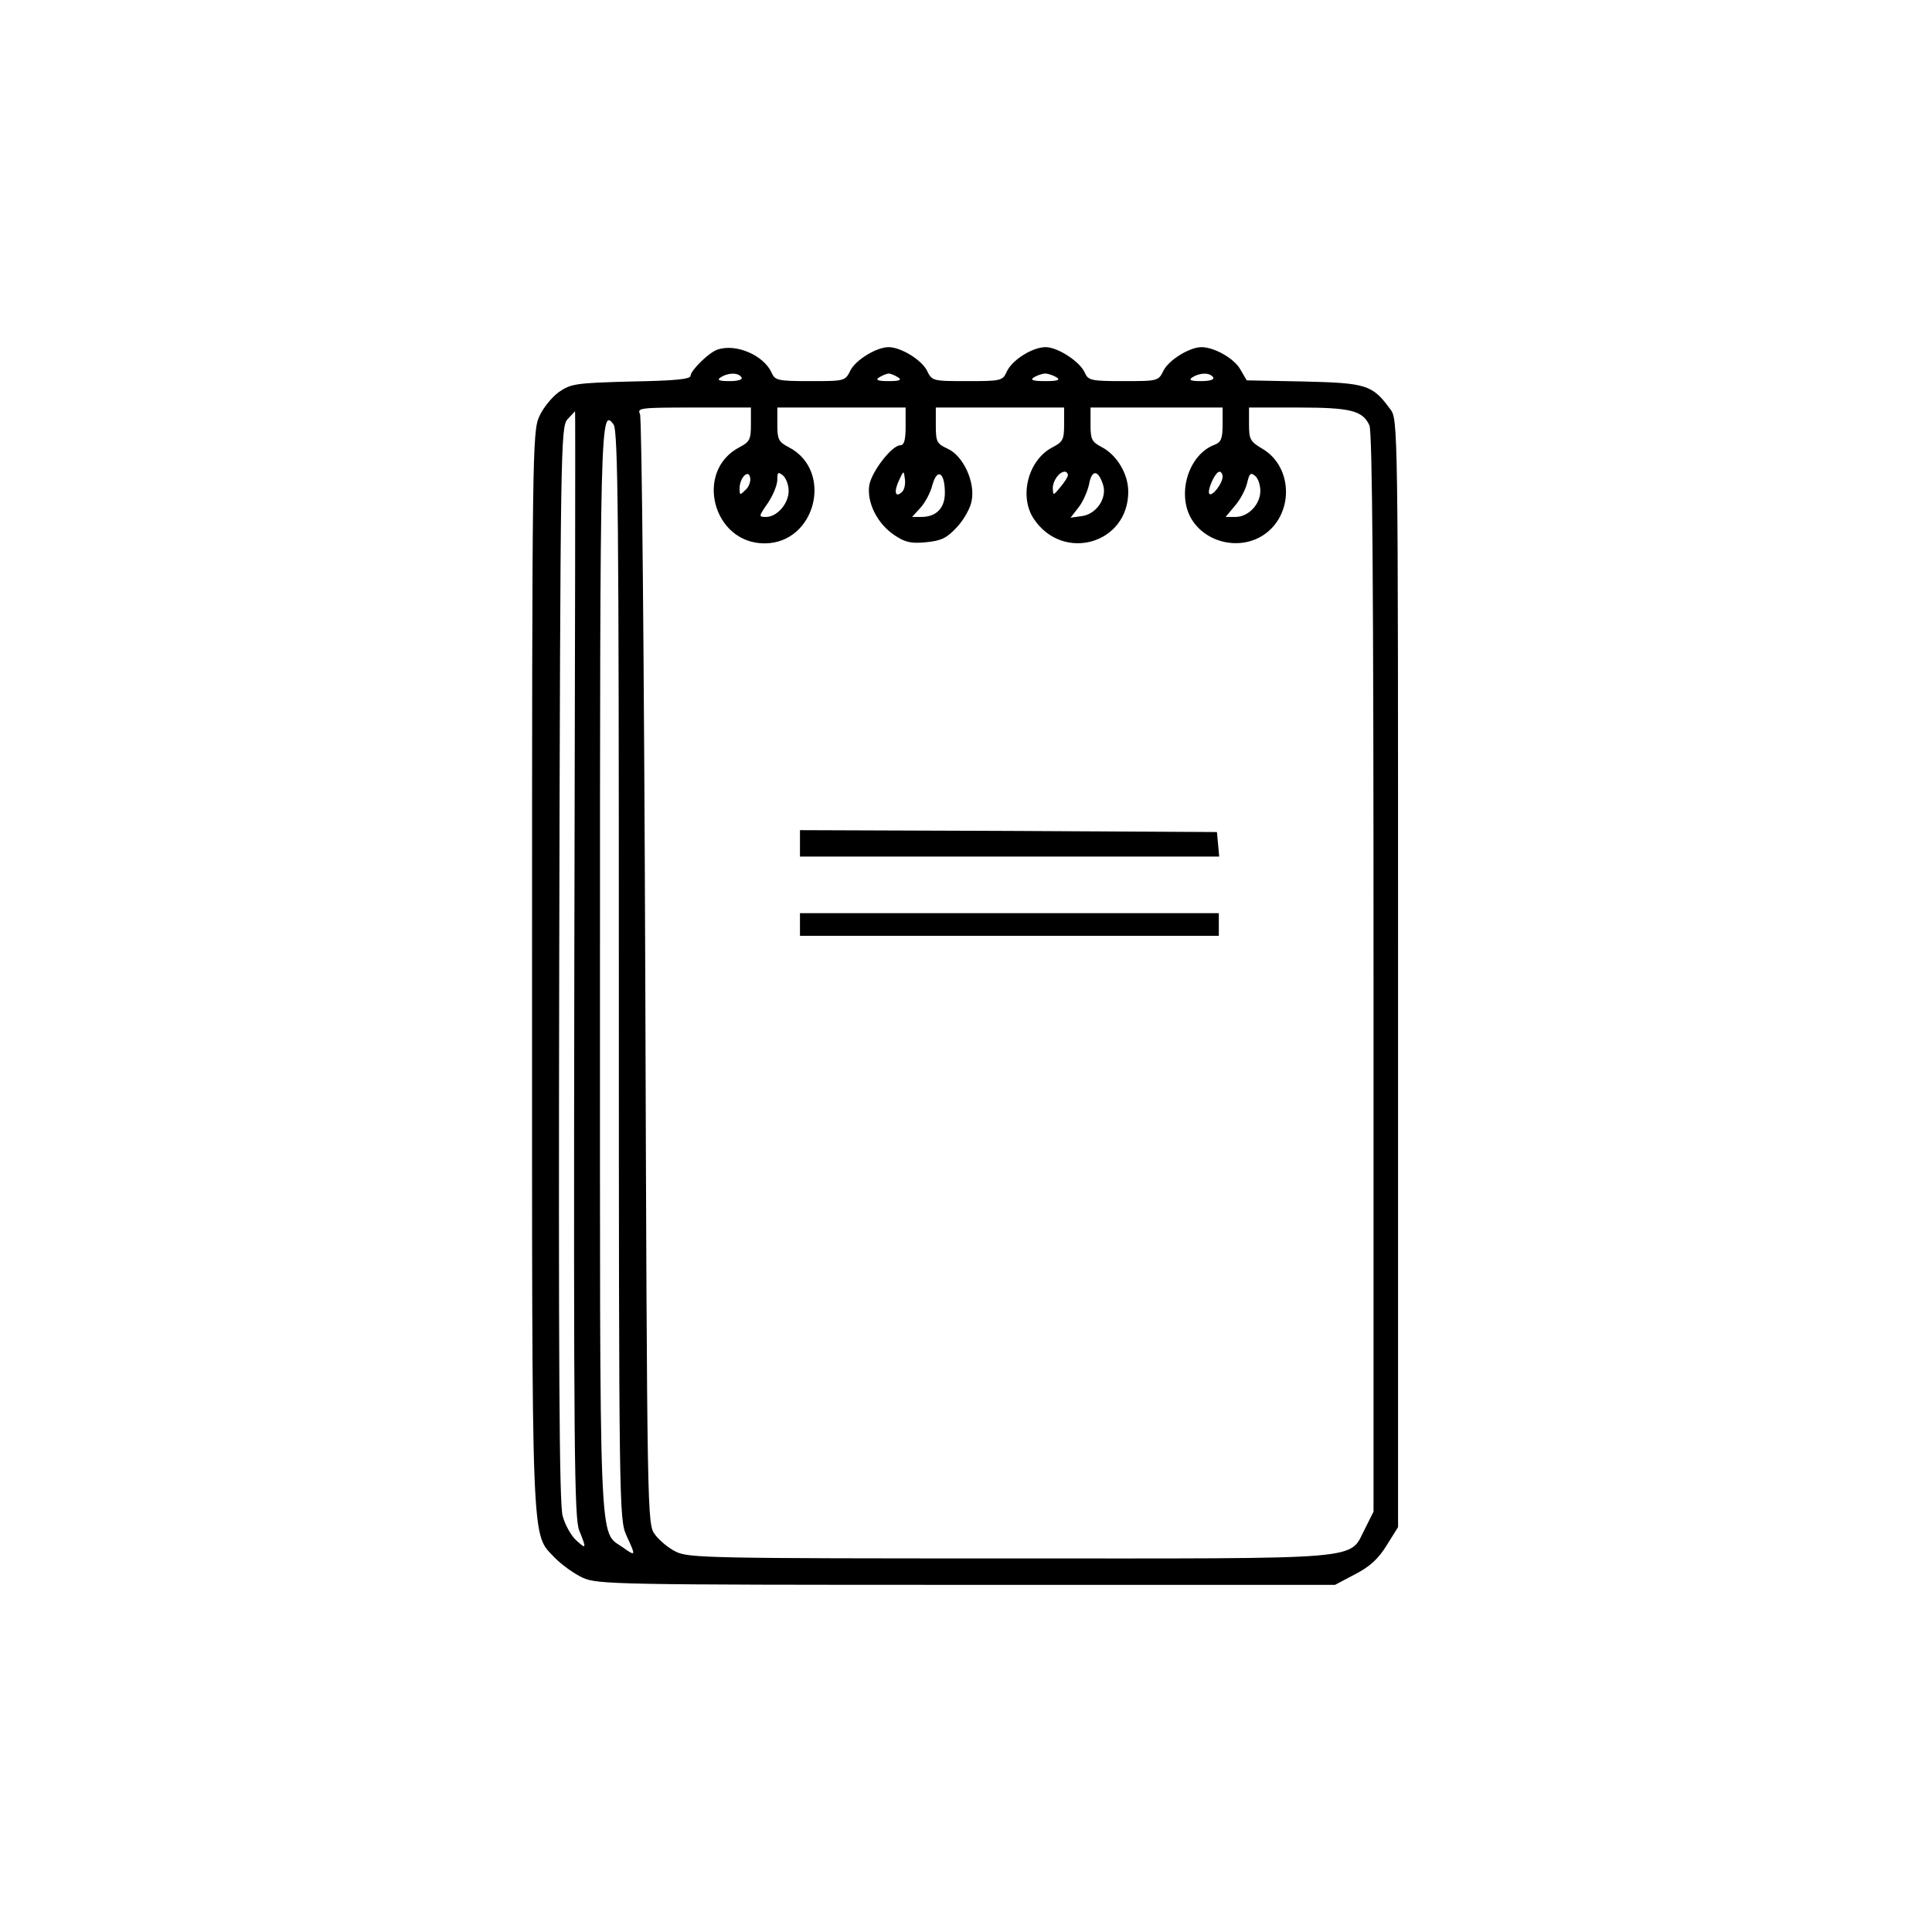
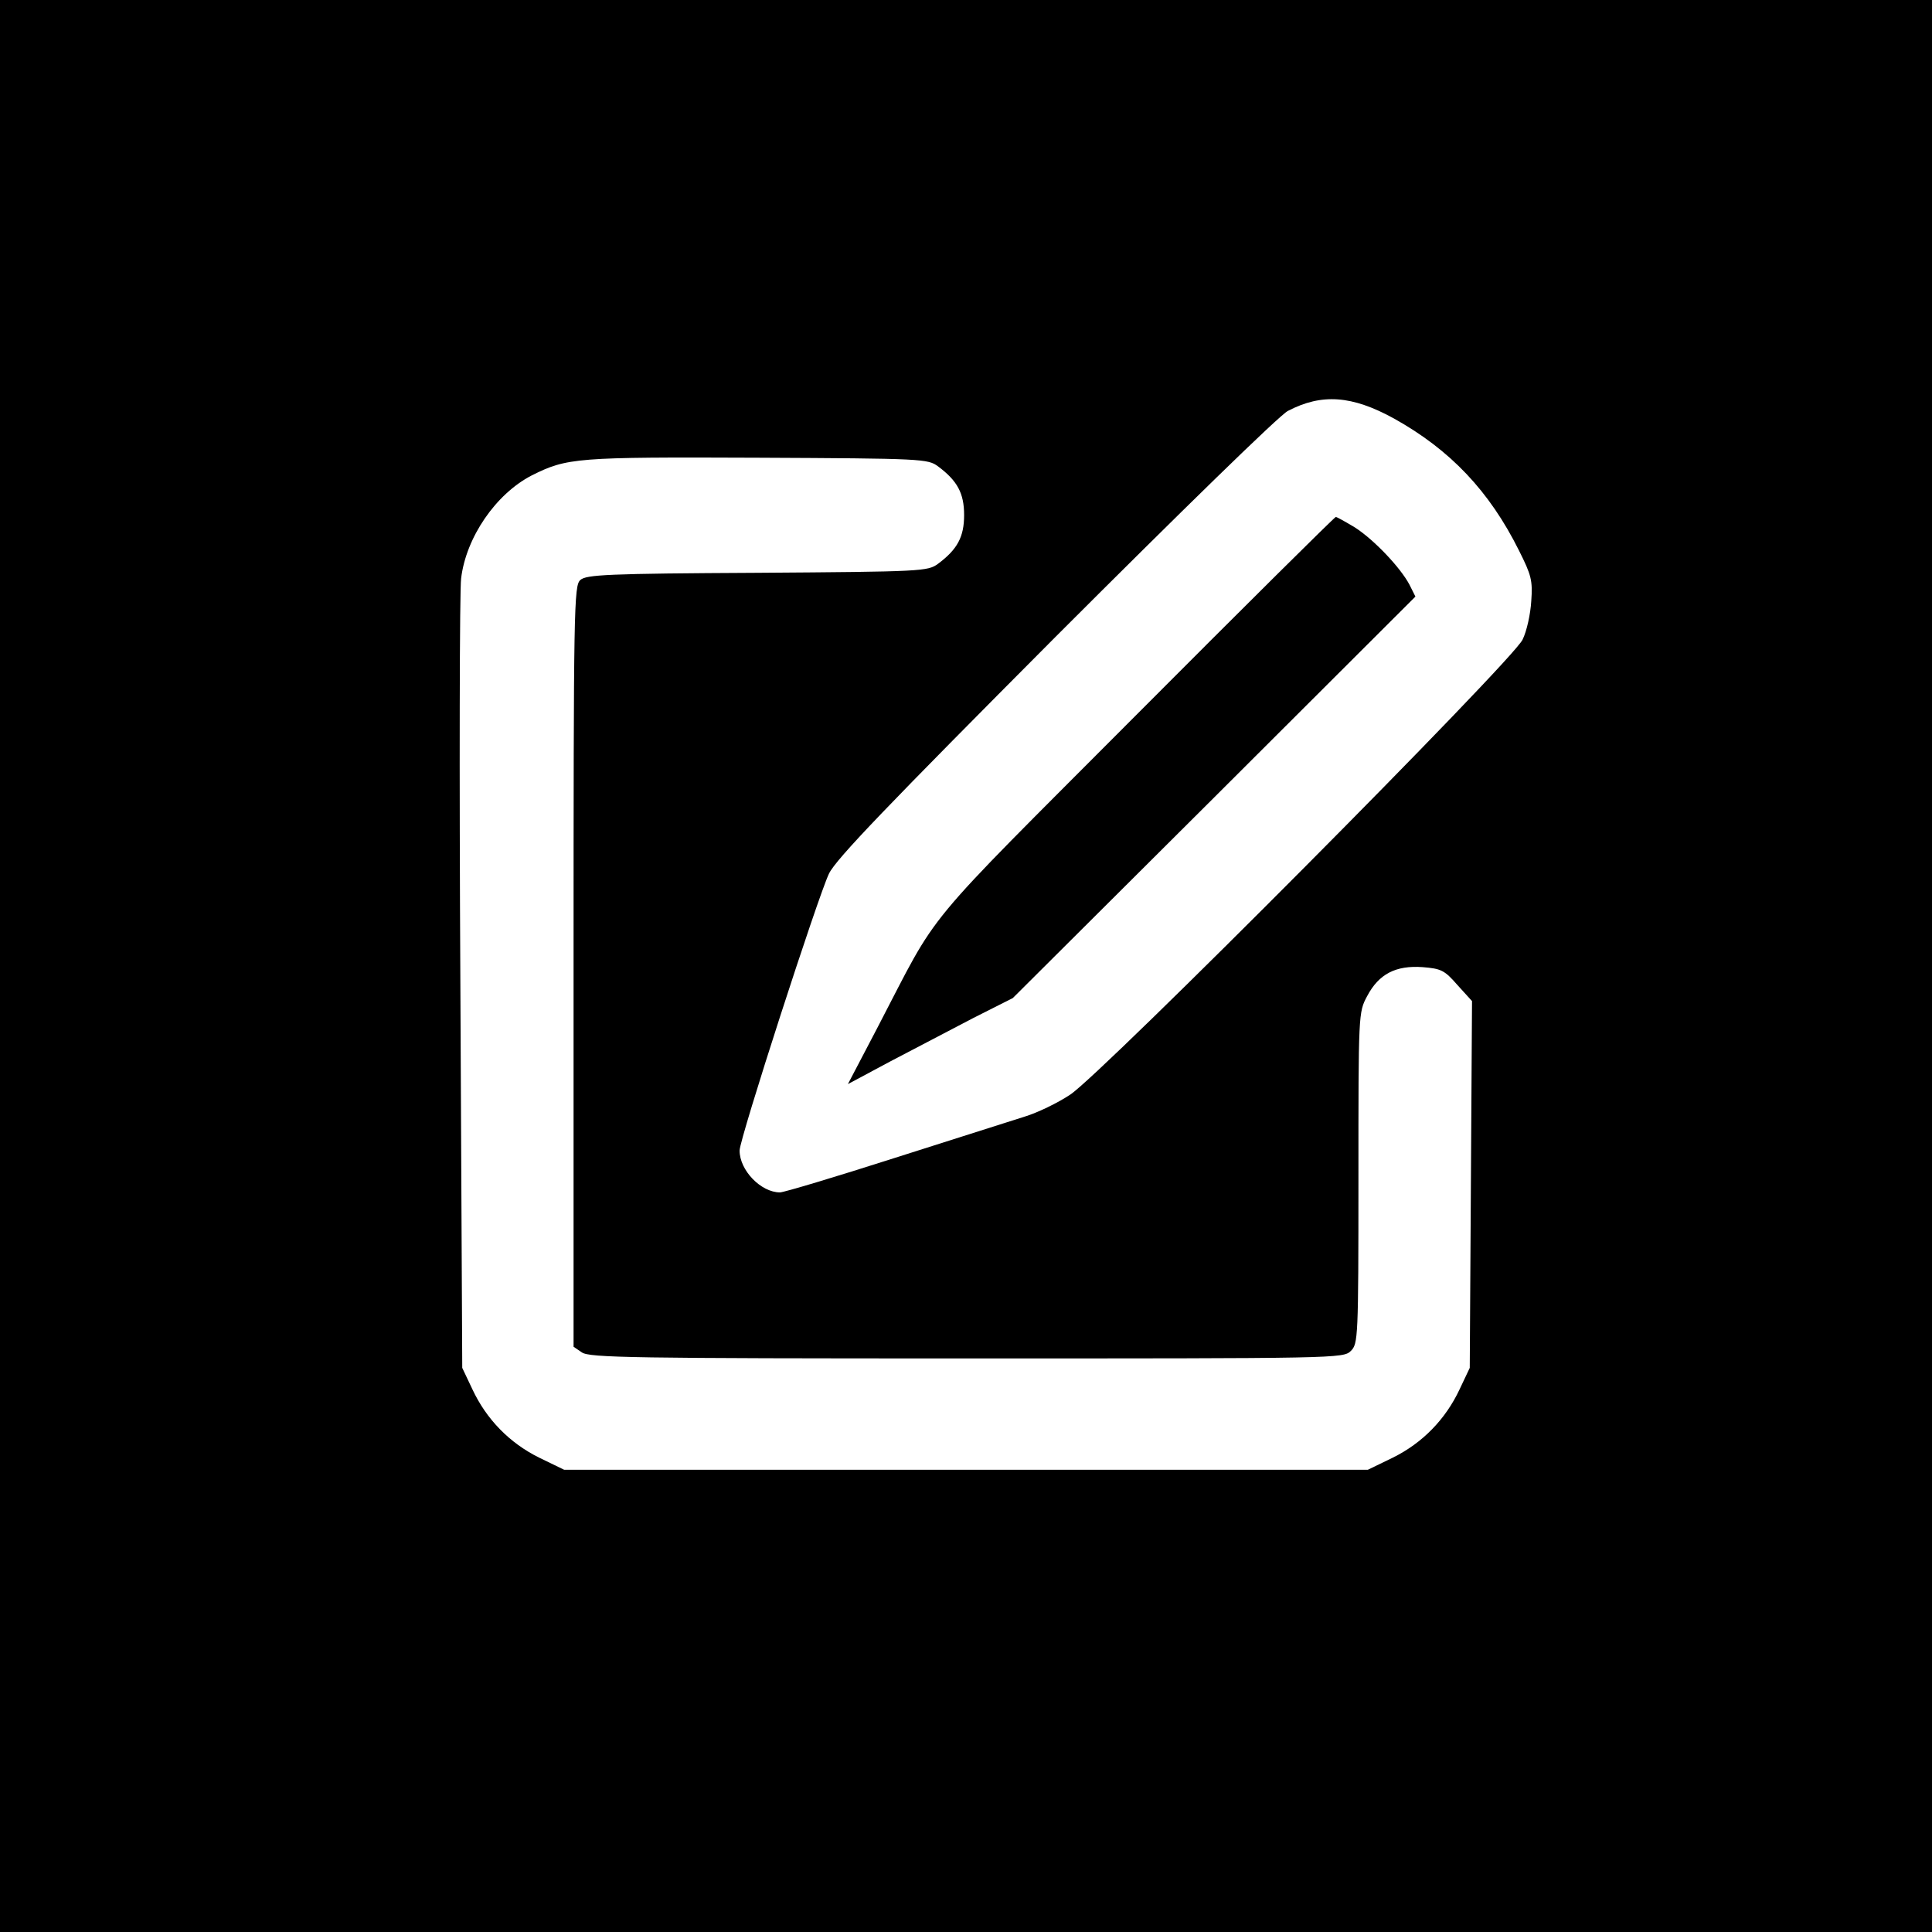
<svg xmlns="http://www.w3.org/2000/svg" version="1.0" width="512pt" height="512pt" viewBox="0 0 512 512" preserveAspectRatio="xMidYMid meet">
  <g transform="translate(0,512) scale(0.1,-0.1)" fill="#000000" stroke="none">
-     <path d="M1900 4193 c-22 -8 -70 -55 -70 -69 0 -9 -43 -13 -157 -15 -148 -4 -160 -6 -192 -28 -18 -13 -42 -42 -52 -65 -18 -39 -19 -98 -19 -1467 0 -1569 -3 -1489 61 -1558 18 -18 51 -42 73 -52 39 -18 88 -19 1017 -19 l977 0 53 28 c39 20 62 41 84 77 l30 48 0 1468 c0 1467 0 1468 -21 1495 -47 64 -62 69 -228 73 l-152 3 -17 29 c-16 29 -69 59 -103 59 -31 0 -85 -33 -100 -61 -14 -29 -15 -29 -107 -29 -86 0 -93 2 -102 22 -13 30 -72 68 -104 68 -35 0 -89 -34 -103 -65 -11 -24 -15 -25 -104 -25 -93 0 -94 0 -108 29 -15 28 -69 61 -101 61 -32 0 -86 -33 -101 -61 -14 -29 -15 -29 -107 -29 -86 0 -93 2 -102 22 -21 47 -96 79 -145 61z m65 -73 c4 -6 -9 -10 -32 -10 -28 0 -34 3 -23 10 20 13 47 13 55 0z m415 0 c11 -7 4 -10 -25 -10 -29 0 -36 3 -25 10 8 5 20 10 25 10 6 0 17 -5 25 -10z m420 0 c11 -7 3 -10 -30 -10 -33 0 -41 3 -30 10 8 5 22 10 30 10 8 0 22 -5 30 -10z m415 0 c4 -6 -9 -10 -32 -10 -28 0 -34 3 -23 10 20 13 47 13 55 0z m-1225 -125 c0 -39 -3 -46 -30 -60 -121 -63 -71 -255 66 -255 136 0 184 193 64 255 -27 14 -30 21 -30 60 l0 45 170 0 170 0 0 -50 c0 -36 -4 -50 -14 -50 -22 0 -74 -67 -82 -104 -8 -46 20 -103 66 -134 28 -19 44 -23 84 -19 41 4 55 11 82 40 18 19 36 51 39 70 10 50 -23 120 -64 138 -28 13 -31 18 -31 61 l0 48 170 0 170 0 0 -45 c0 -39 -3 -46 -30 -60 -65 -33 -90 -129 -51 -189 77 -117 251 -68 251 71 0 47 -30 97 -70 118 -27 14 -30 21 -30 60 l0 45 175 0 175 0 0 -45 c0 -38 -4 -47 -22 -54 -66 -25 -98 -123 -64 -190 35 -67 126 -91 191 -51 84 52 84 182 0 231 -32 19 -35 25 -35 65 l0 44 130 0 c139 0 171 -8 189 -47 8 -17 11 -427 11 -1451 l0 -1428 -22 -44 c-45 -86 20 -80 -943 -80 -789 0 -852 1 -884 18 -19 9 -44 30 -55 45 -21 28 -21 31 -26 1490 -3 804 -9 1470 -14 1480 -8 16 2 17 143 17 l151 0 0 -45z m-468 -1430 c-2 -1289 0 -1469 13 -1501 20 -49 19 -51 -9 -25 -13 12 -29 41 -35 64 -9 31 -11 419 -9 1463 3 1382 4 1422 22 1443 11 12 20 21 20 21 1 0 0 -659 -2 -1465z m118 -29 c0 -1414 1 -1442 20 -1485 26 -56 25 -56 -9 -32 -65 46 -61 -45 -61 1527 0 1460 1 1497 36 1449 12 -16 14 -257 14 -1459z m336 1286 c-15 -15 -16 -15 -16 4 0 28 24 52 28 28 2 -9 -3 -24 -12 -32z m114 -3 c0 -34 -31 -69 -60 -69 -20 0 -20 1 5 37 14 21 25 48 25 62 0 20 2 21 15 11 8 -7 15 -25 15 -41z m301 -2 c-18 -18 -23 -1 -9 29 13 28 13 28 16 5 2 -13 -1 -28 -7 -34z m113 -3 c0 -41 -23 -64 -63 -64 l-24 0 22 24 c12 13 27 40 32 61 13 46 33 33 33 -21z m326 47 c0 -5 -9 -19 -20 -32 -19 -23 -19 -23 -20 -3 0 20 17 44 32 44 4 0 8 -4 8 -9z m93 -25 c12 -36 -18 -80 -58 -84 l-28 -4 21 27 c12 15 24 43 28 61 7 40 24 40 37 0z m317 21 c0 -18 -27 -53 -35 -46 -7 8 15 59 27 59 4 0 8 -6 8 -13z m100 -38 c0 -36 -32 -69 -66 -69 l-26 0 25 30 c14 16 28 43 32 60 6 25 9 29 21 19 8 -6 14 -24 14 -40z" />
-     <path d="M2120 2885 l0 -35 556 0 555 0 -3 33 -3 32 -552 3 -553 2 0 -35z" />
-     <path d="M2120 2670 l0 -30 555 0 555 0 0 30 0 30 -555 0 -555 0 0 -30z" />
+     <path d="M0 2560 l0 -2560 2560 0 2560 0 0 2560 0 2560 -2560 0 -2560 0 0 -2560z m3694 1451 c149 -83 253 -192 332 -351 32 -64 36 -78 32 -133 -2 -34 -12 -80 -23 -102 -24 -54 -1116 -1152 -1199 -1206 -33 -22 -87 -48 -120 -58 -34 -11 -189 -60 -346 -110 -156 -50 -293 -91 -303 -91 -50 0 -107 58 -107 111 0 31 208 674 237 734 19 39 156 181 601 628 334 334 593 587 615 598 90 47 170 41 281 -20z m-1208 -127 c51 -38 69 -71 69 -129 0 -58 -18 -91 -69 -129 -27 -20 -41 -21 -479 -24 -399 -2 -453 -5 -469 -19 -17 -15 -18 -69 -18 -1024 l0 -1008 22 -15 c20 -14 133 -16 1020 -16 985 0 998 0 1018 20 19 19 20 33 20 458 0 437 0 439 23 482 31 59 76 82 147 77 49 -4 58 -8 92 -47 l39 -43 -3 -486 -3 -486 -27 -57 c-37 -79 -98 -142 -177 -181 l-66 -32 -1065 0 -1065 0 -66 32 c-79 39 -140 102 -177 181 l-27 57 -5 1020 c-3 561 -2 1043 2 1072 13 109 92 224 187 273 94 47 117 49 598 47 439 -2 452 -3 479 -23z" />
+     <path d="M3009 3223 c-583 -585 -515 -503 -684 -827 l-78 -149 114 61 c63 33 161 84 218 114 l105 53 534 532 533 532 -16 32 c-24 45 -93 118 -144 151 -25 15 -48 28 -51 28 -3 0 -242 -237 -531 -527z" />
  </g>
</svg>
